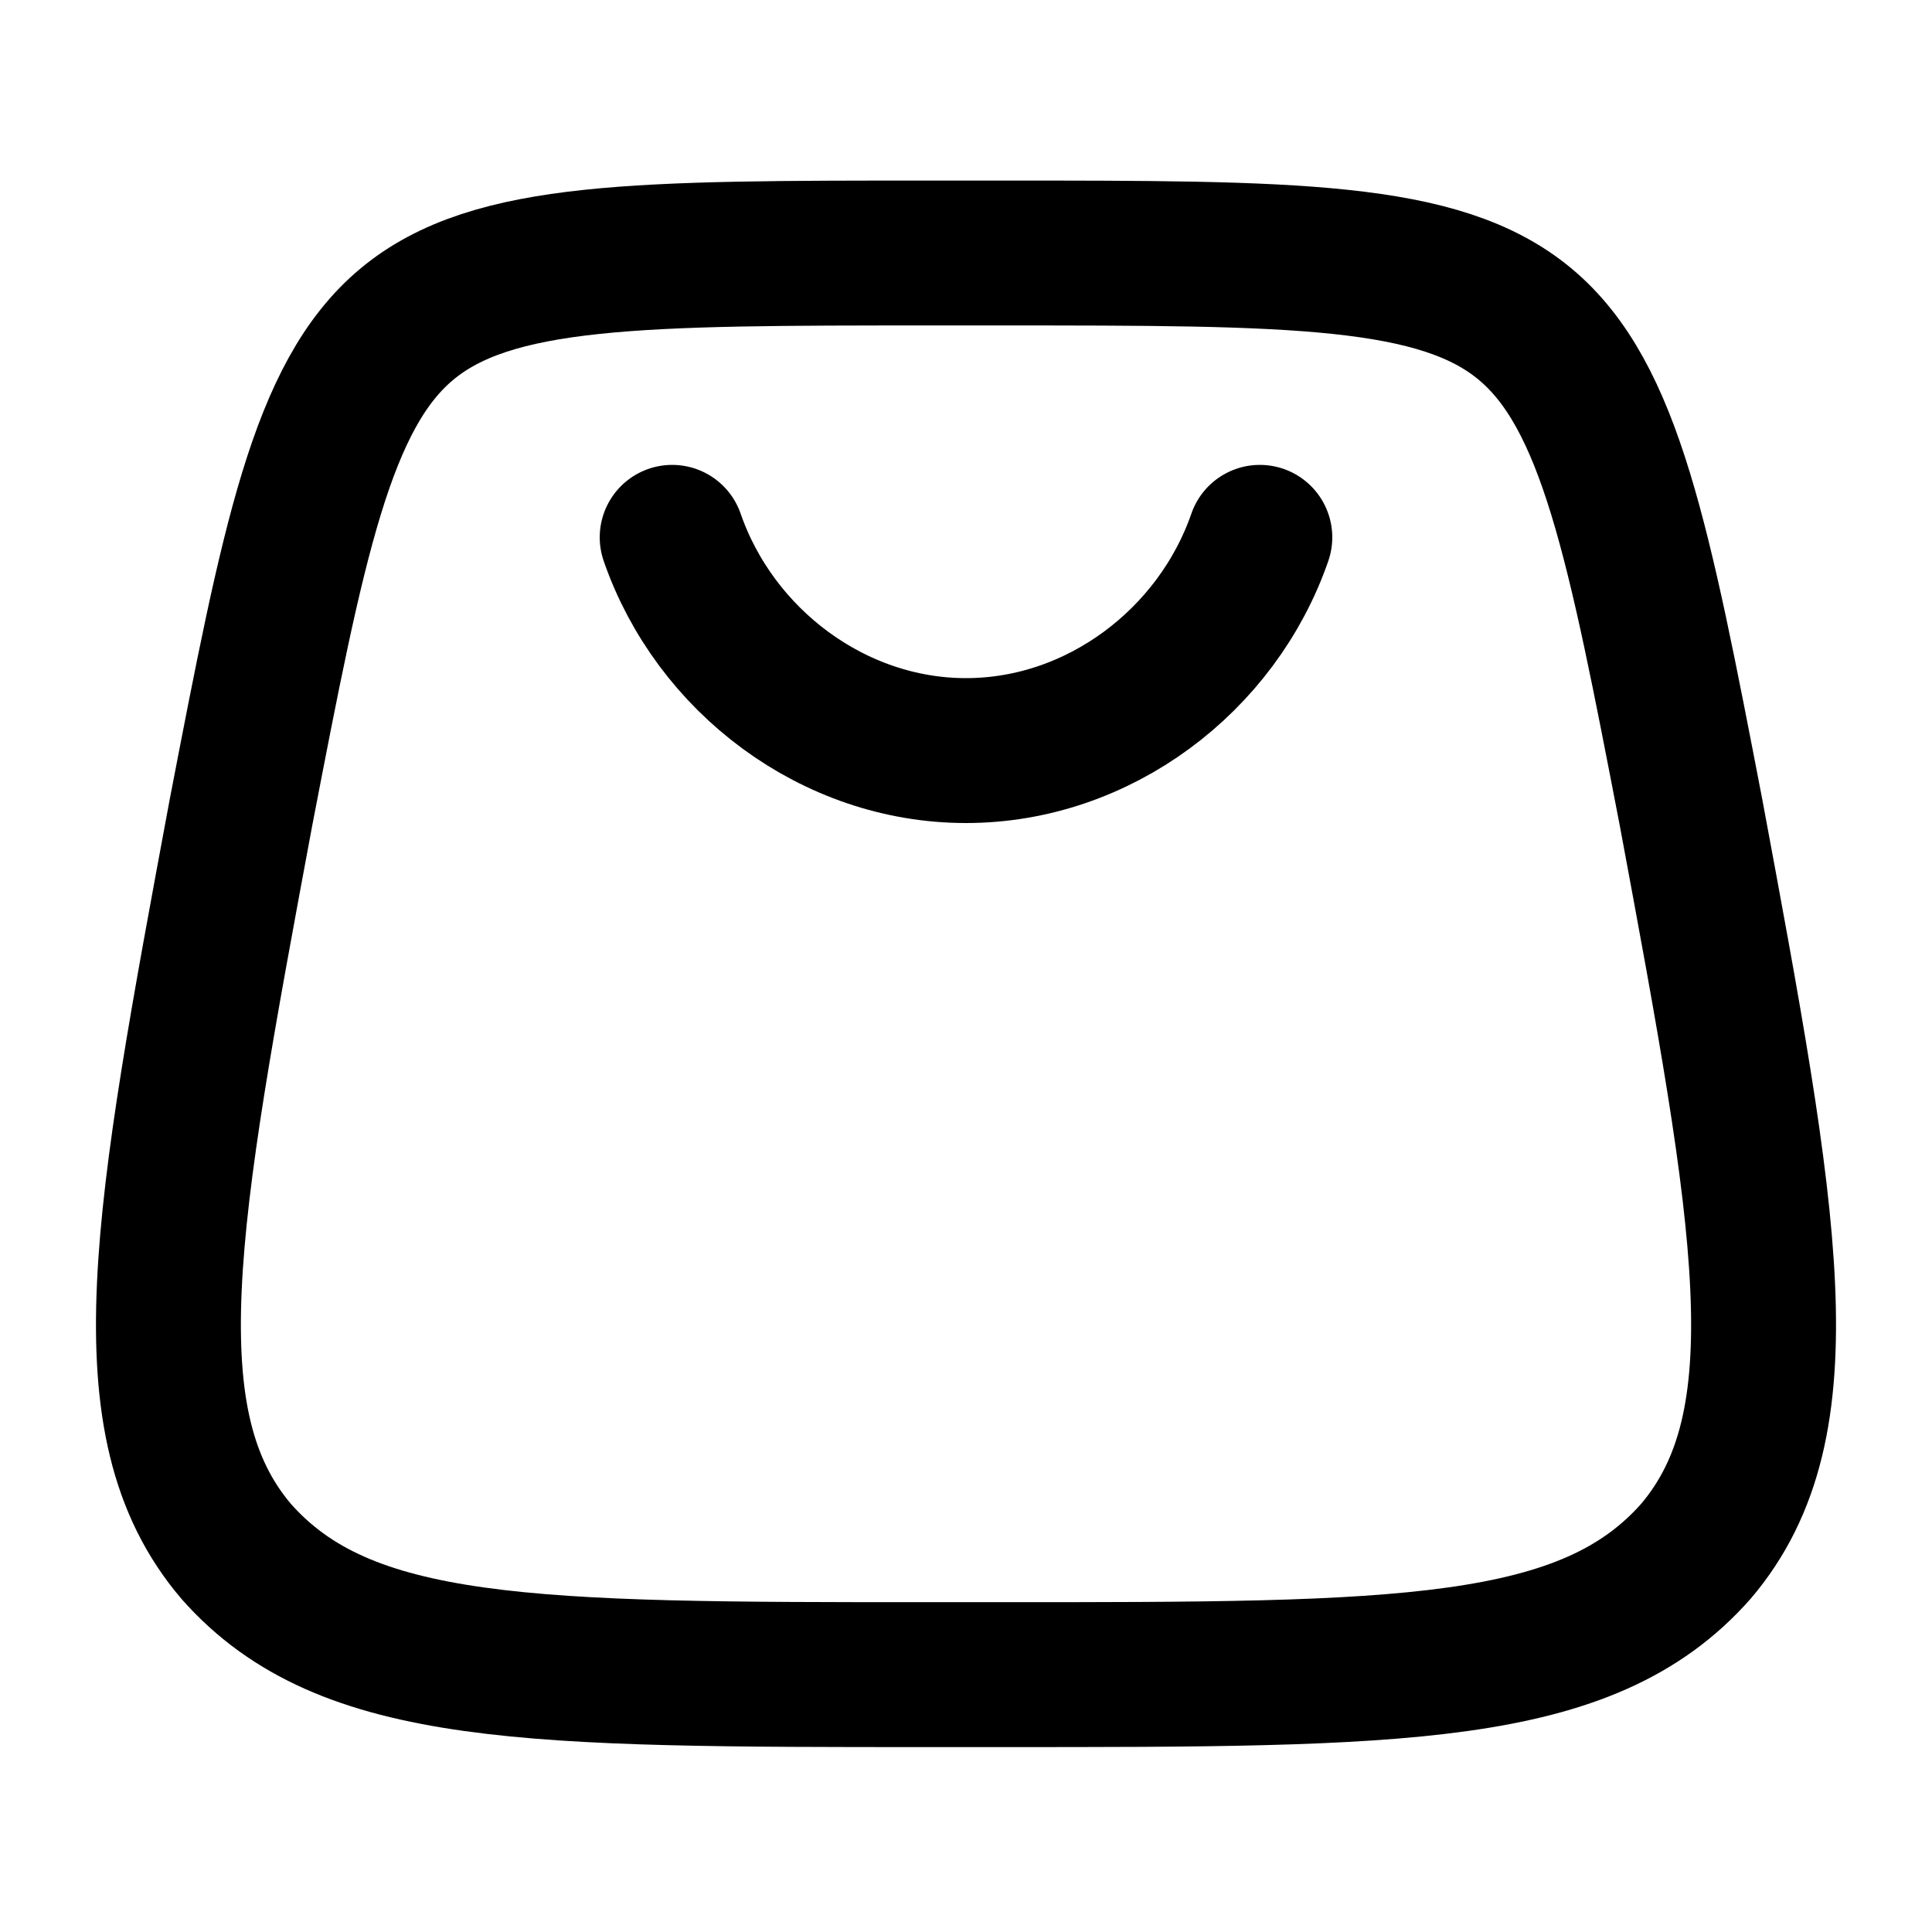
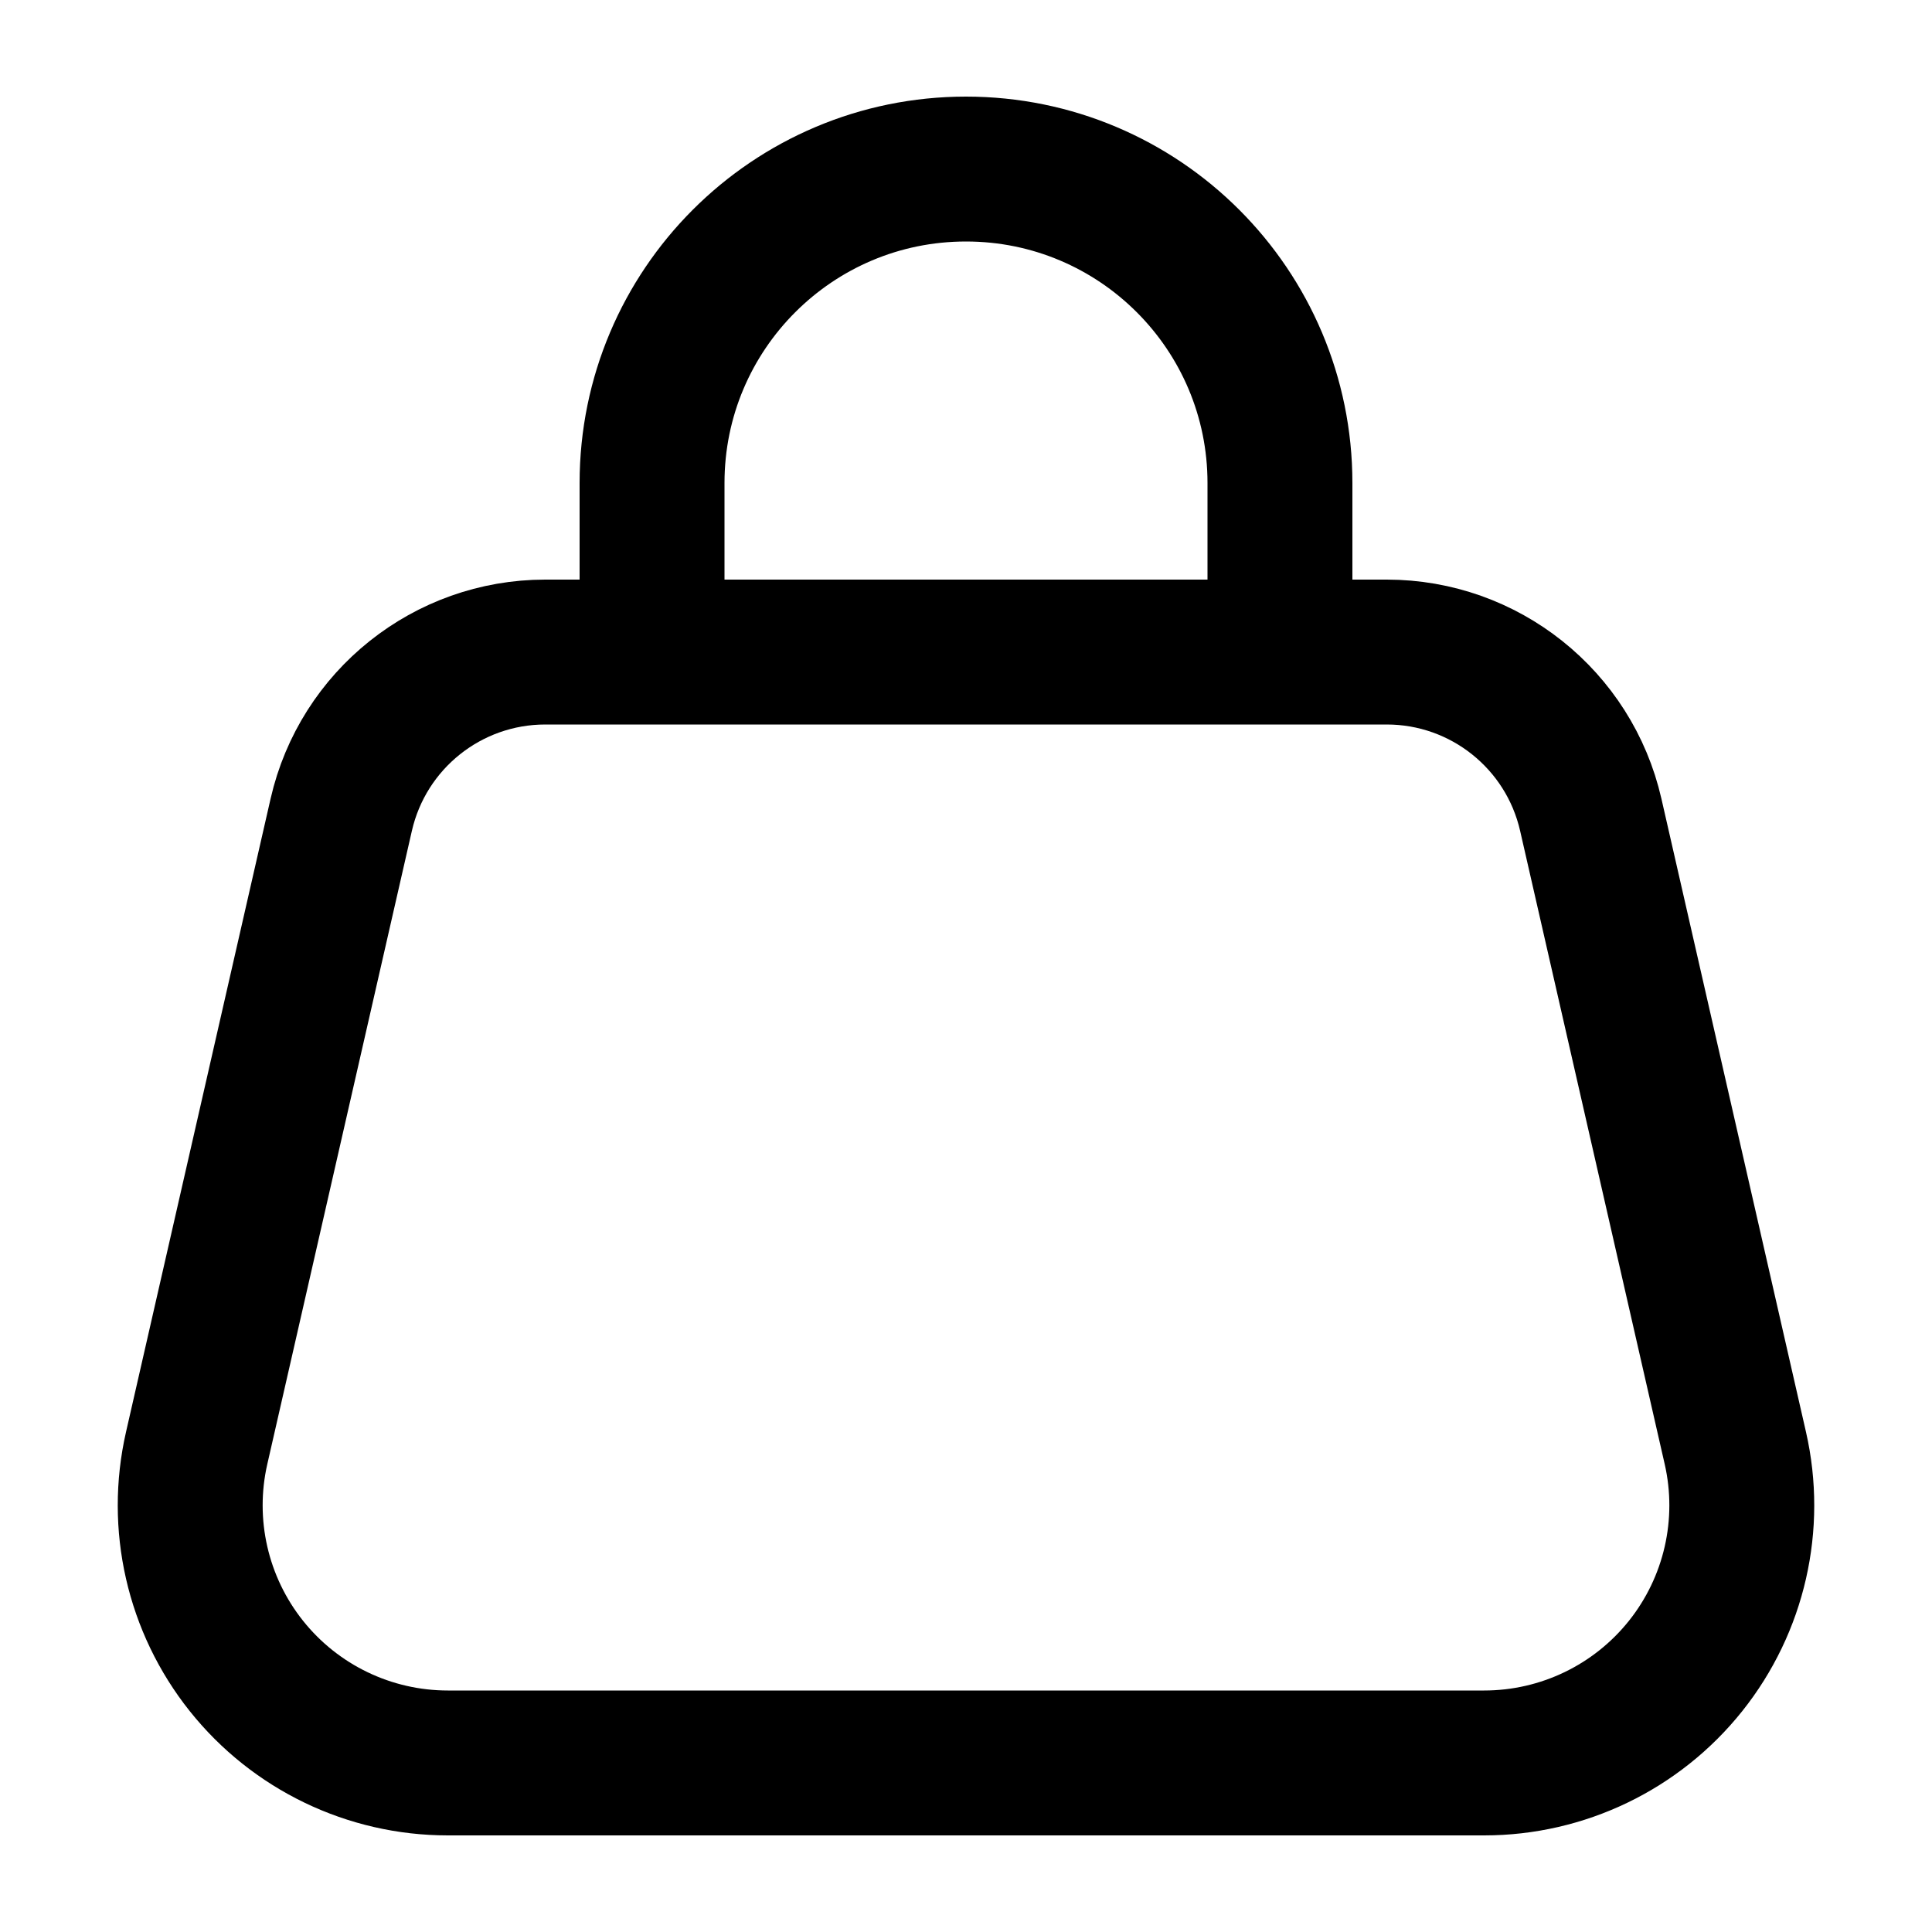
<svg viewBox="0 0 24 24" fill="none" stroke-width="1.8" stroke-linecap="round" stroke-linejoin="round">
-   <path d="M11.576 3.143H12.424C16.062 3.143 17.887 3.143 18.946 4.027C20.006 4.91 20.359 6.734 21.006 10.09C21.948 15.152 22.419 17.683 21.065 19.273C19.711 20.803 17.416 20.803 12.424 20.803H11.576C6.584 20.803 4.289 20.803 2.935 19.273C1.581 17.683 2.052 15.152 2.994 10.09C3.641 6.734 3.994 4.91 5.054 4.027C6.114 3.143 7.938 3.143 11.576 3.143Z" stroke="currentColor" />
-   <path d="M8.35 6.675C8.88 8.206 10.352 9.324 12 9.324C13.648 9.324 15.12 8.206 15.65 6.675" stroke="currentColor" />
+   <path d="M6.773 8.1L17.227 8.1A2.6 2.6 0 0 1 19.761 10.121L21.557 17.988A3.2 3.2 0 0 1 18.437 21.9L5.563 21.9A3.2 3.2 0 0 1 2.443 17.988L4.239 10.121A2.6 2.6 0 0 1 6.773 8.1ZM8.1 8.1V6A3.9 3.9 0 0 1 15.9 6V8.1" stroke="currentColor" />
</svg>
